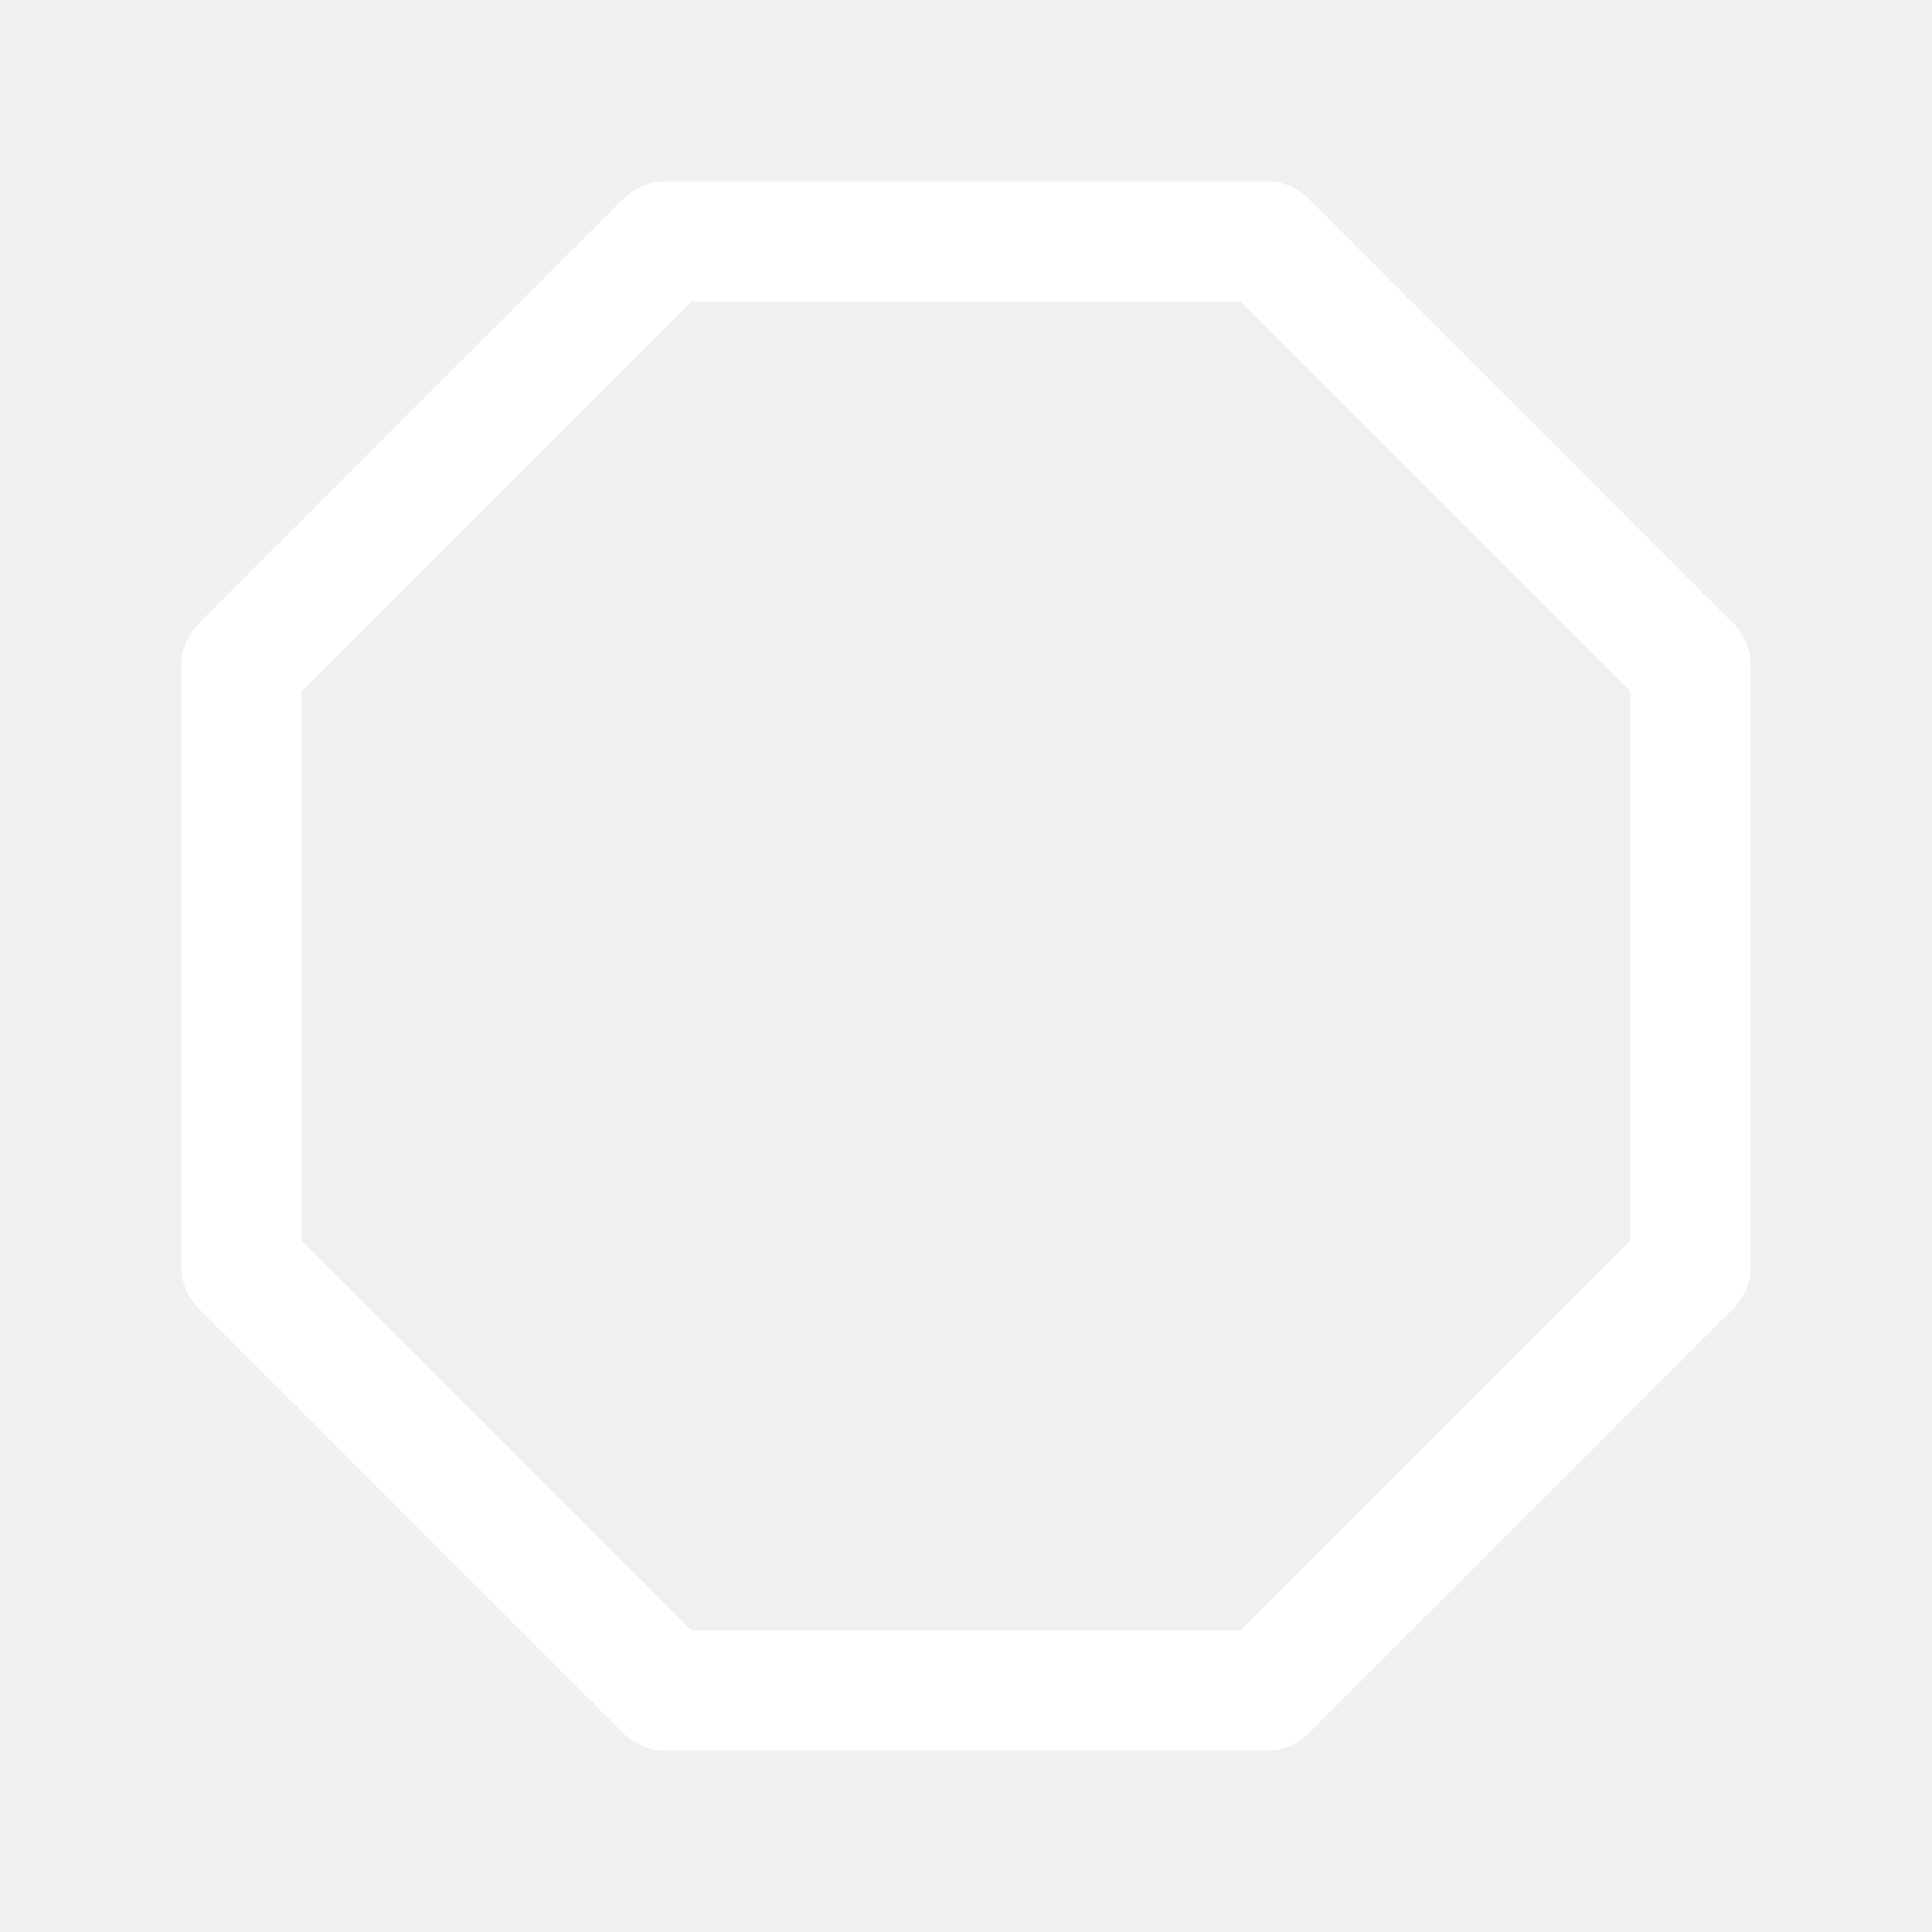
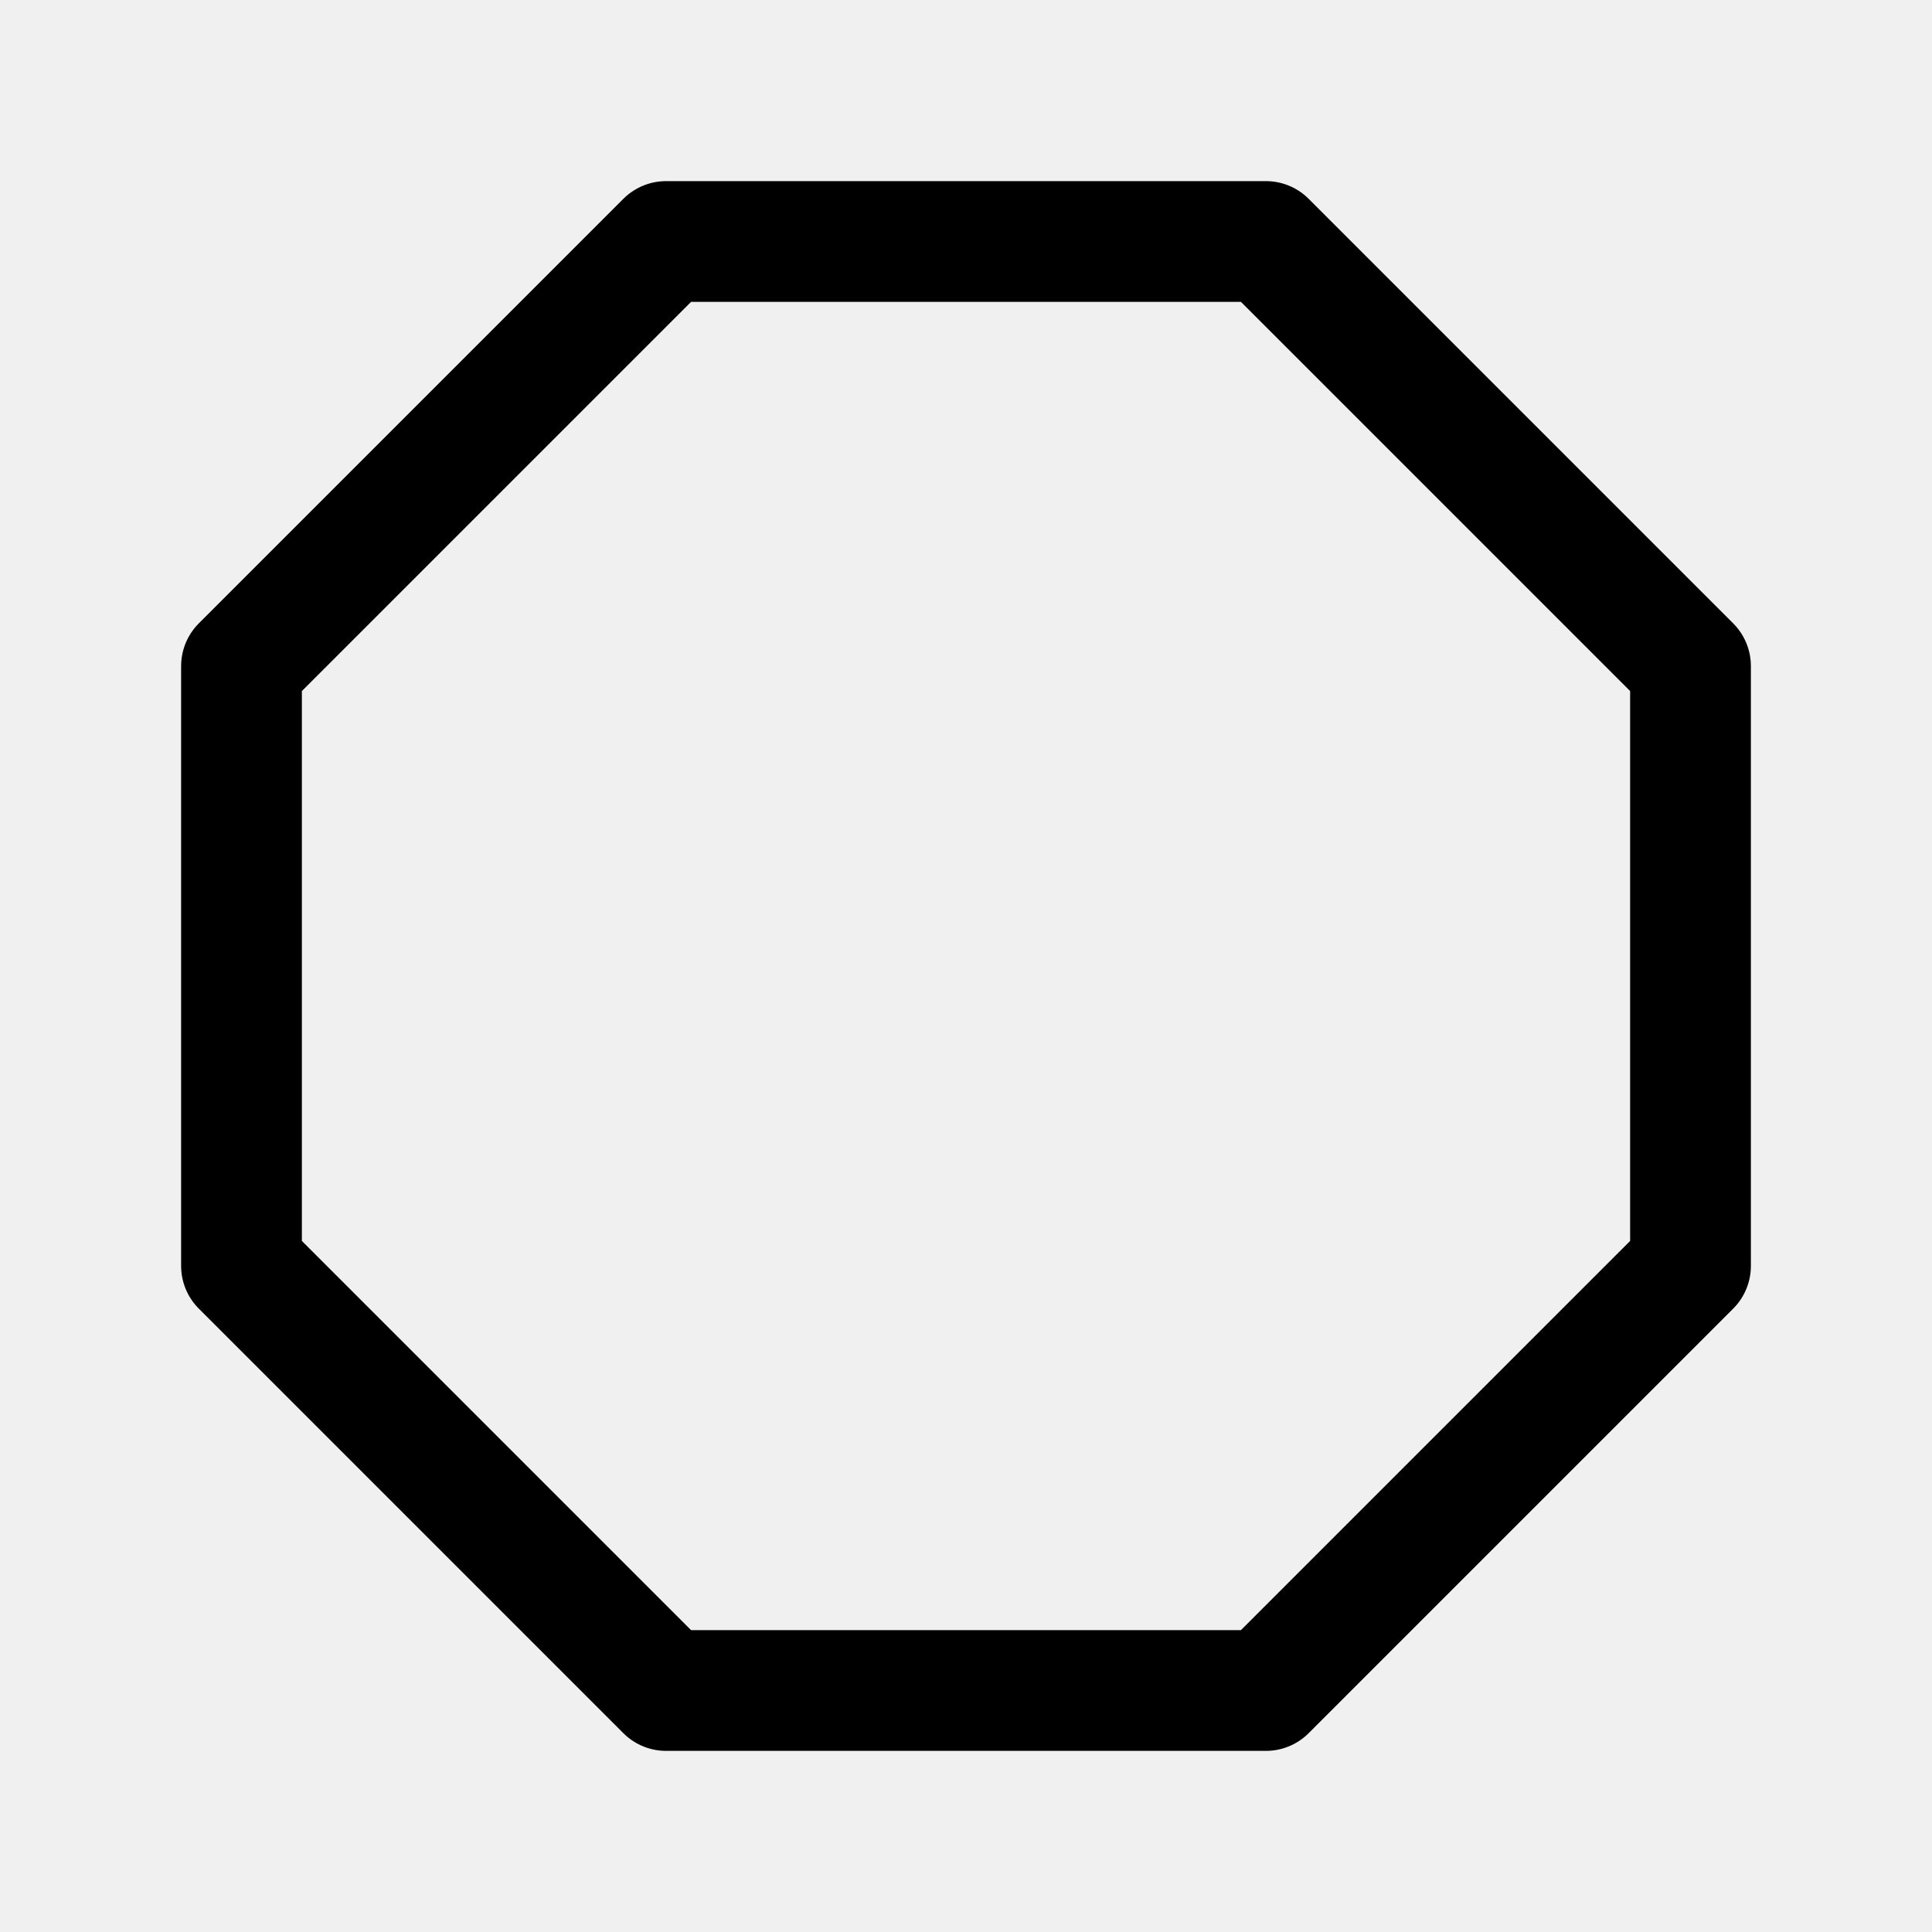
<svg xmlns="http://www.w3.org/2000/svg" width="32" height="32" viewBox="0 0 32 32" fill="none">
-   <path d="M11.032 4H20.968L28 11.032V20.968L20.968 28H11.032L4 20.968V11.032L11.032 4Z" stroke="white" stroke-width="2" stroke-linecap="round" stroke-linejoin="round" />
+   <path d="M11.032 4H20.968L28 11.032V20.968L20.968 28H11.032L4 20.968V11.032L11.032 4Z" stroke="currentColor" stroke-width="2" stroke-linecap="round" stroke-linejoin="round" />
</svg>
